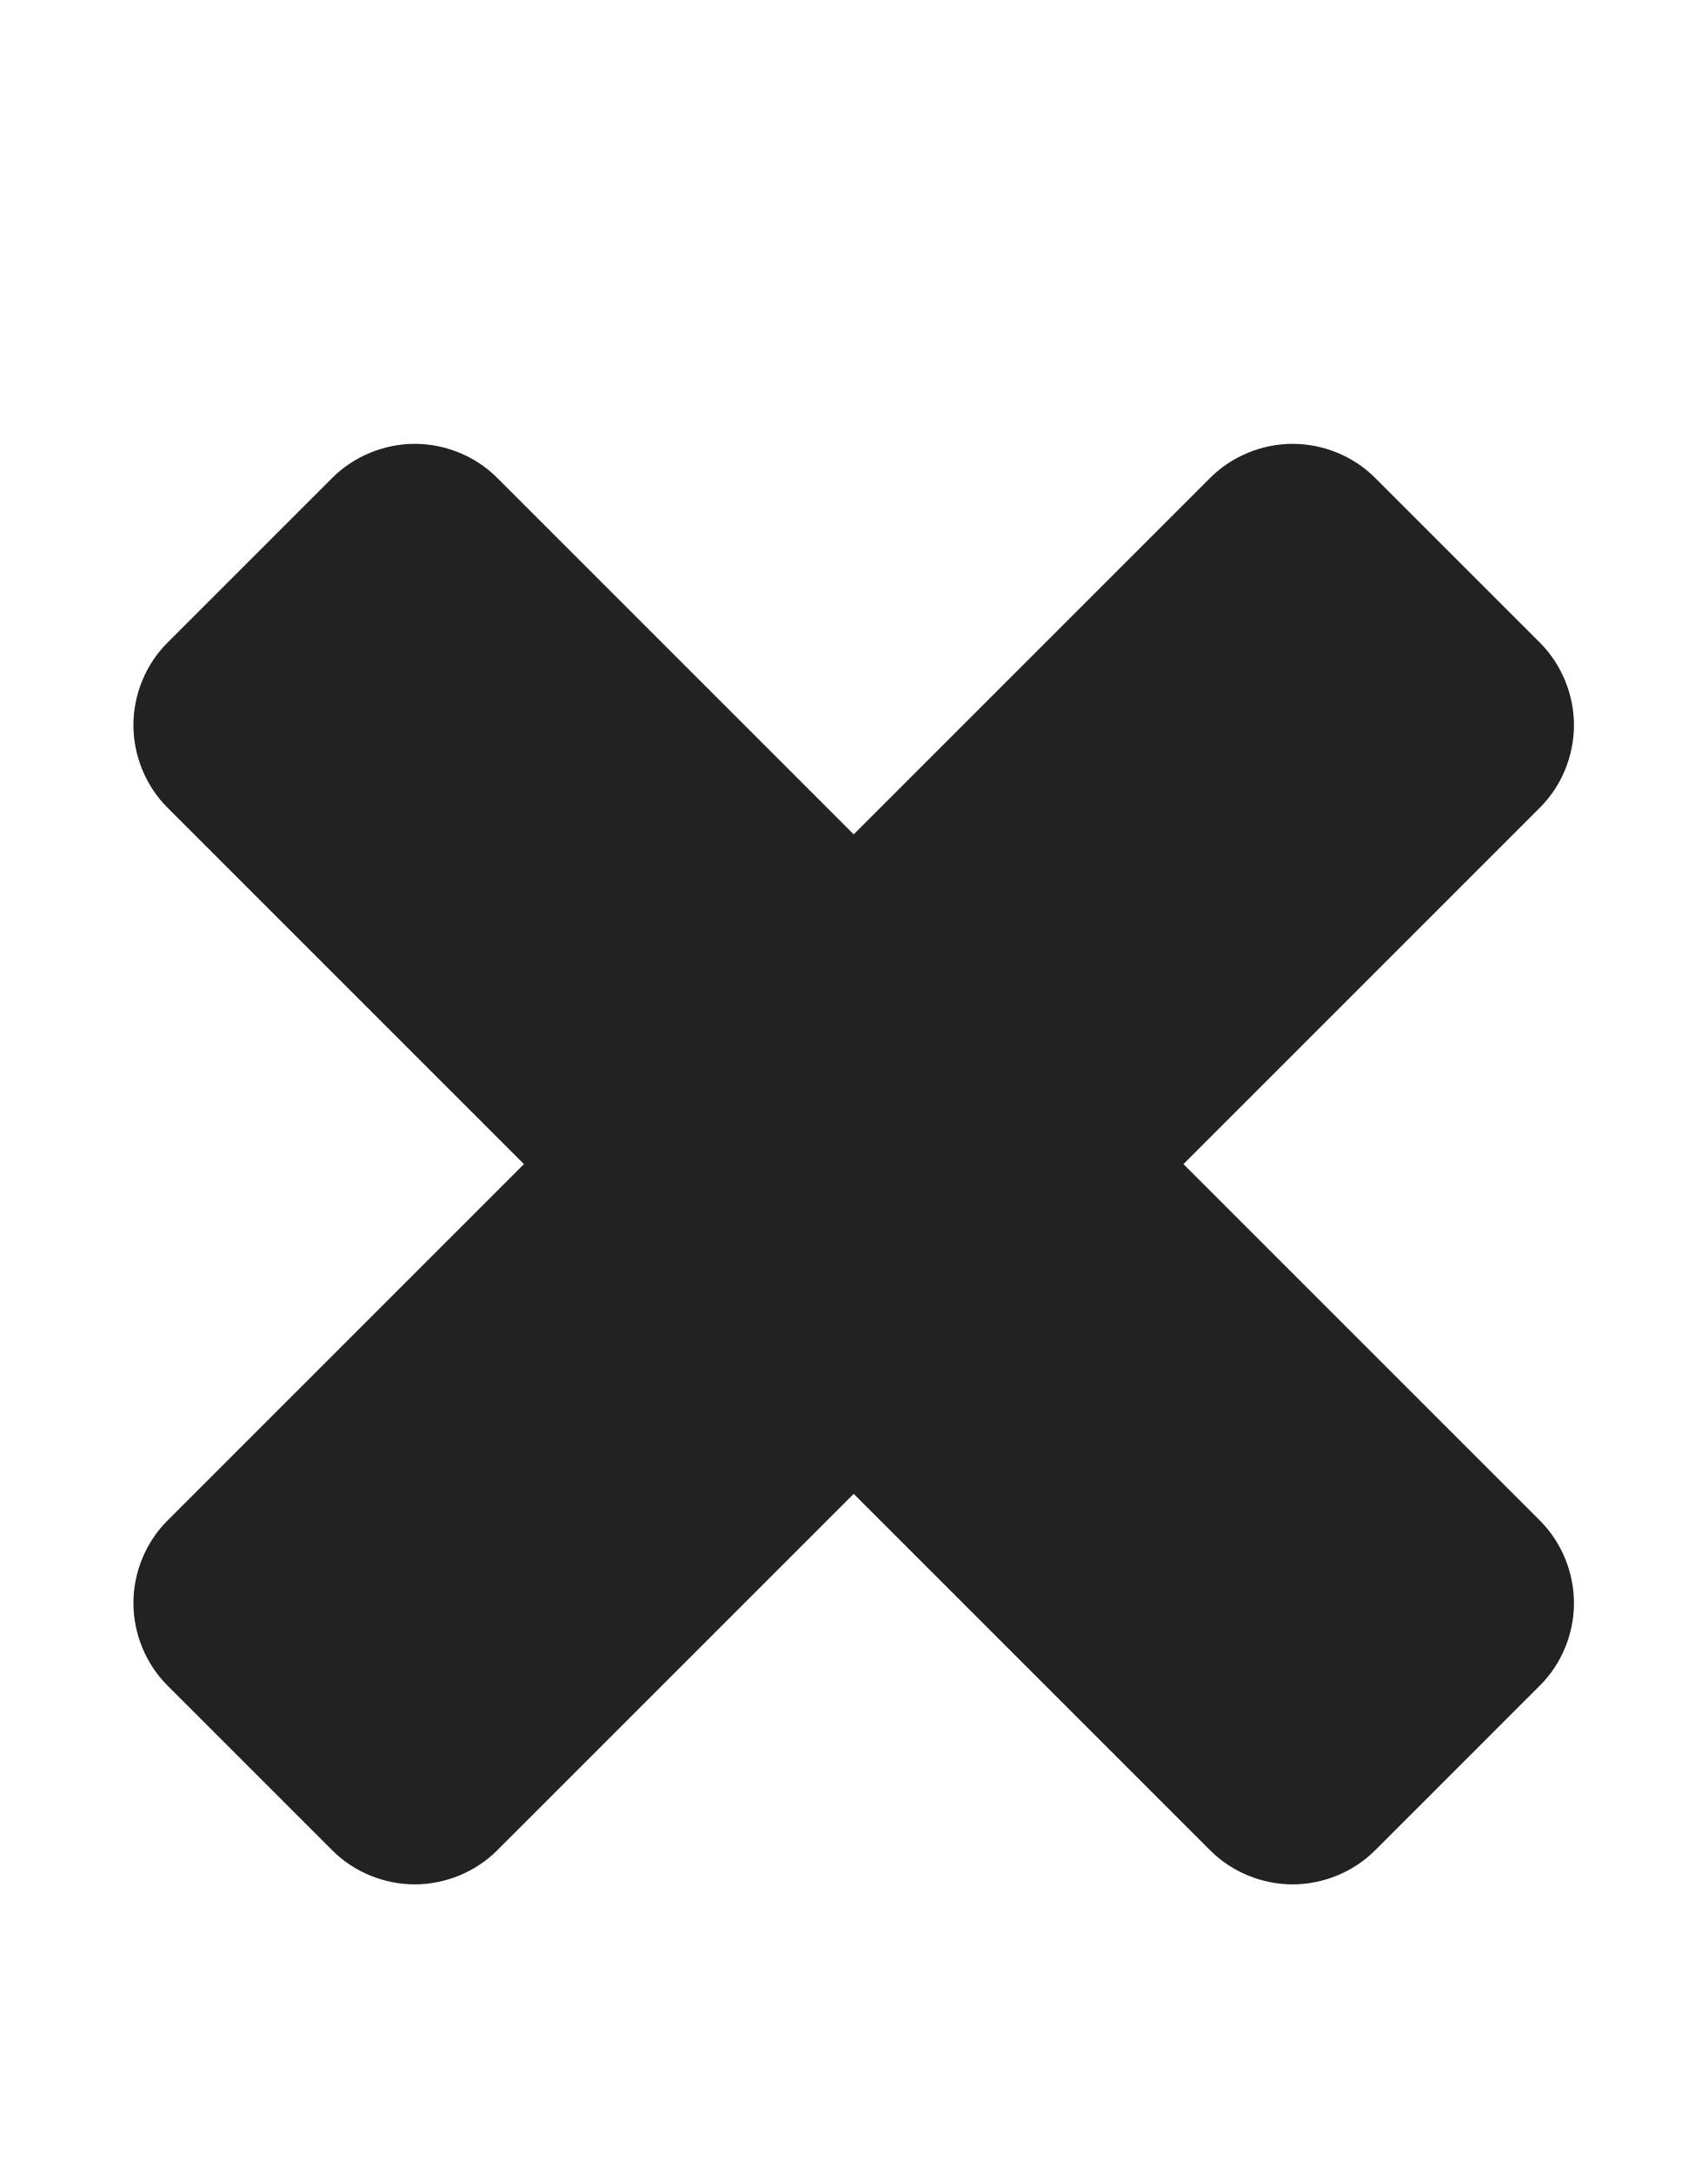
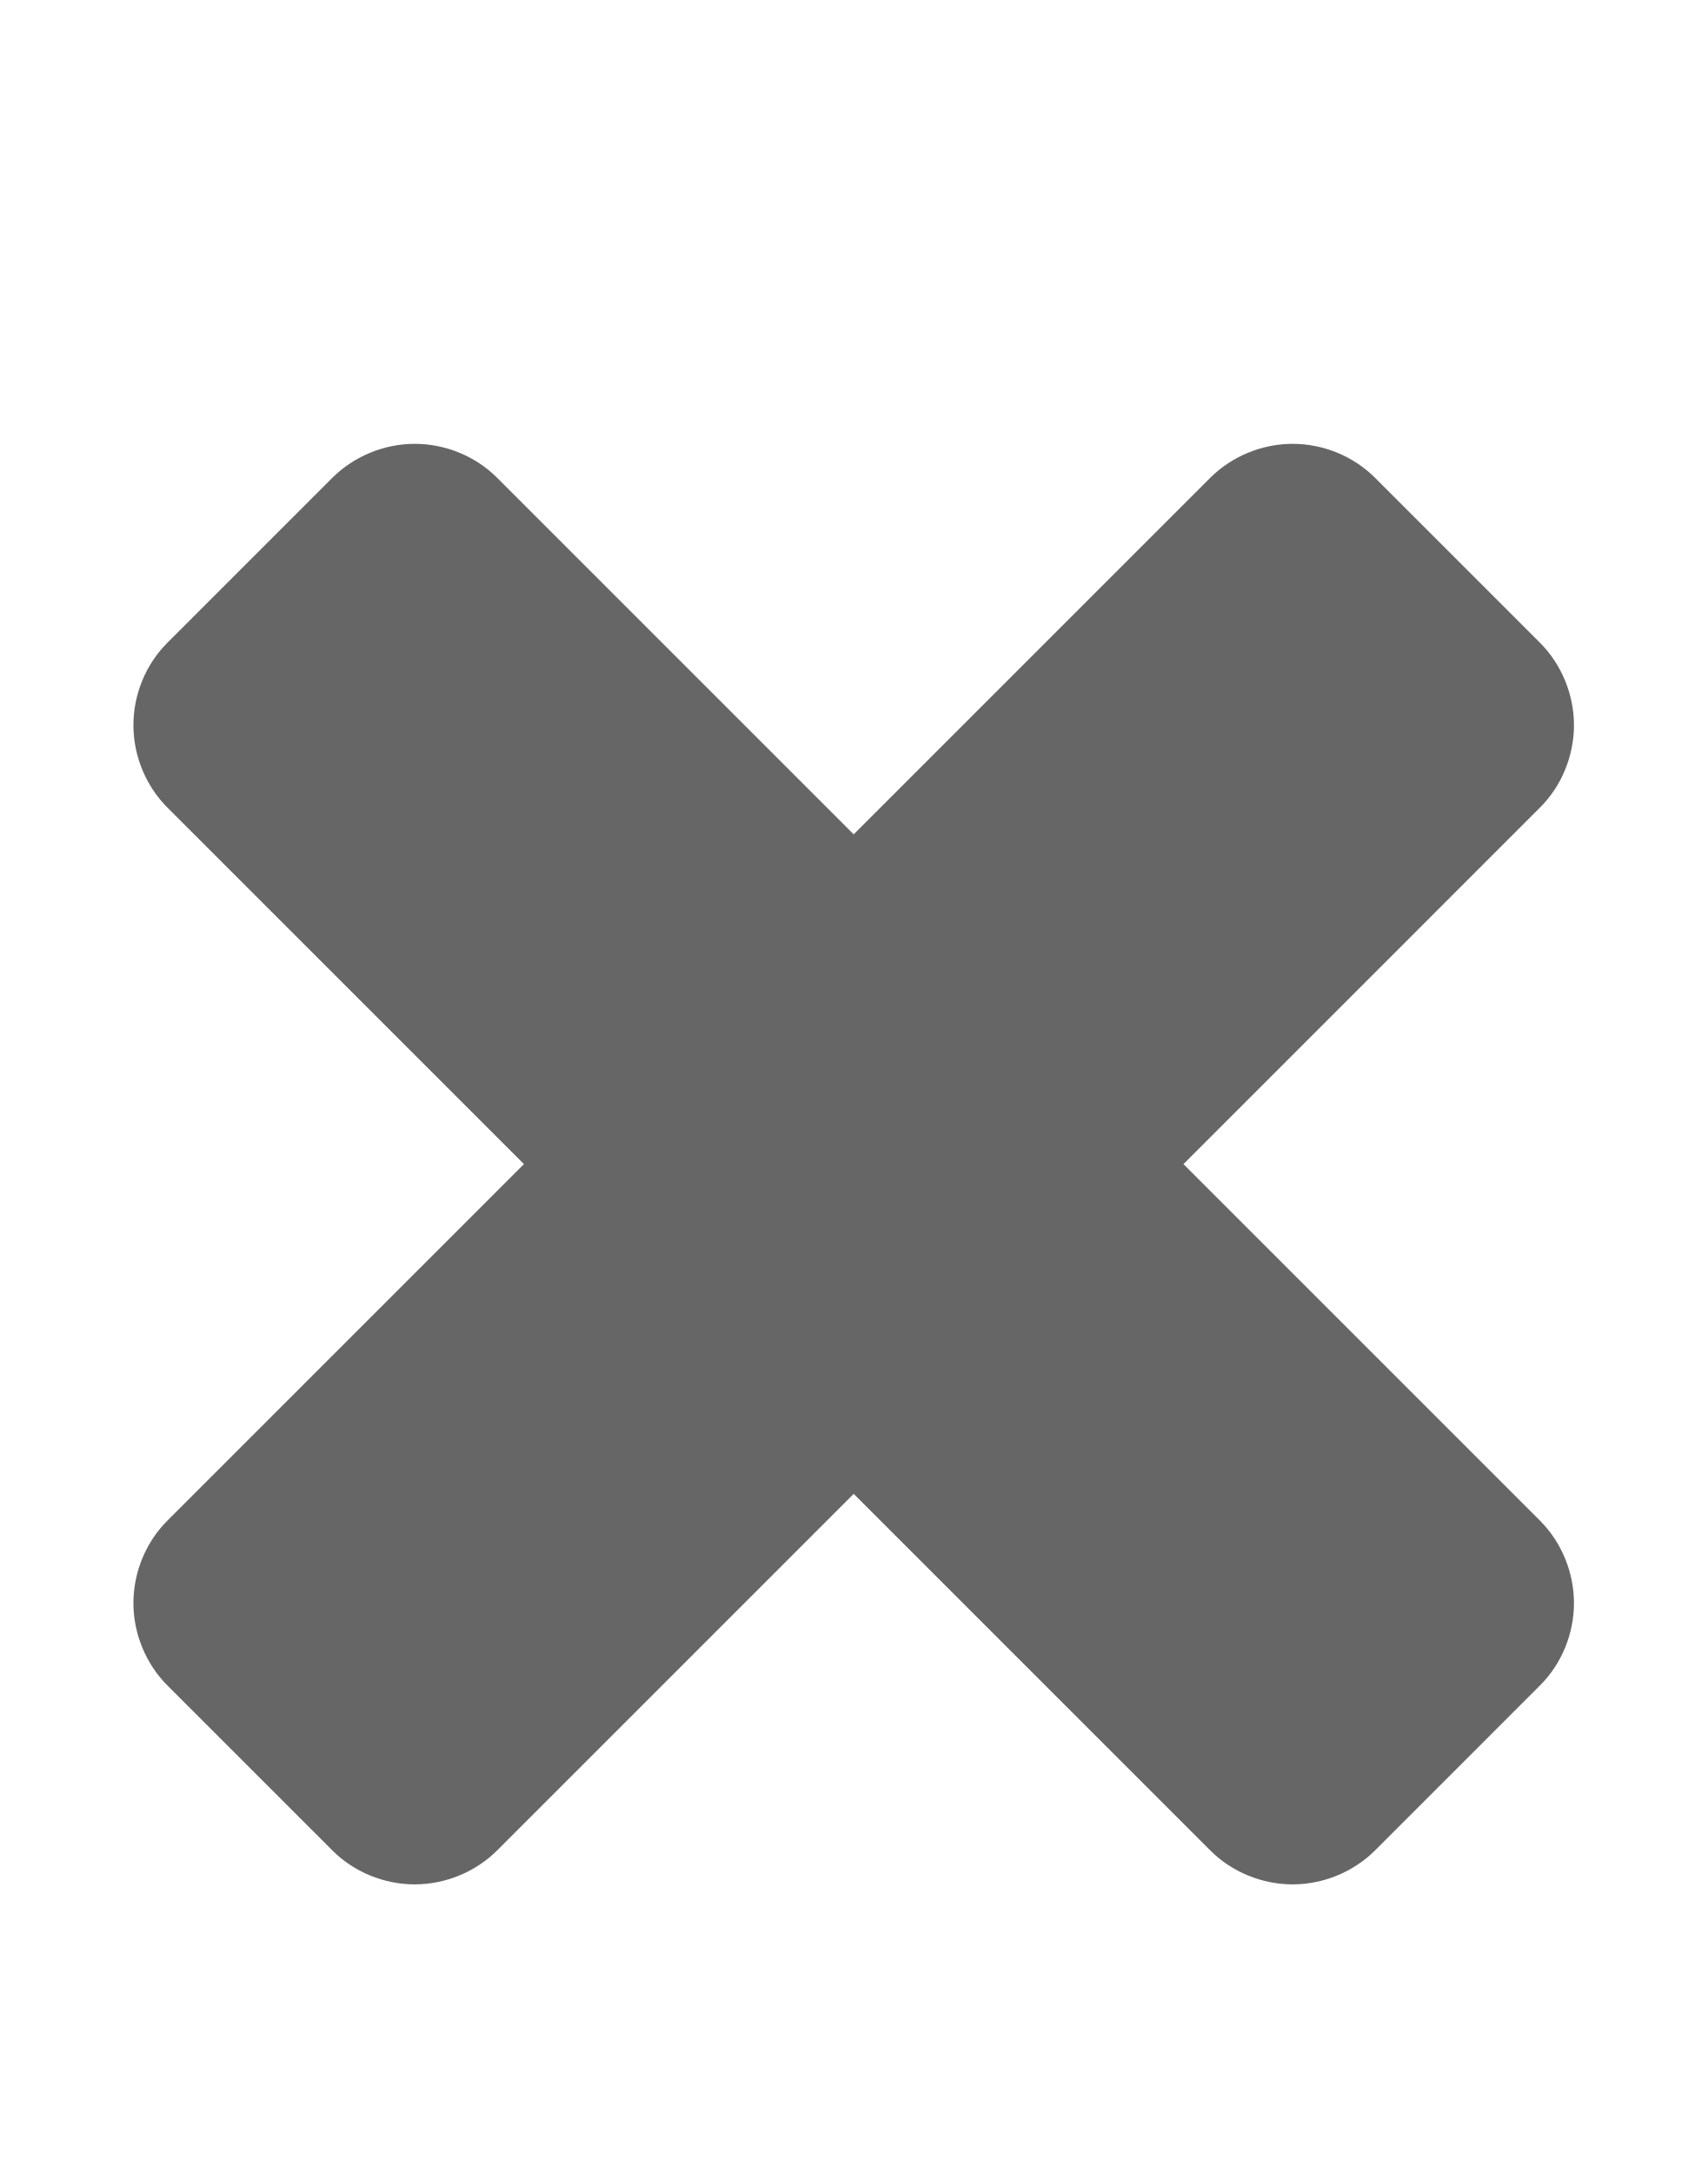
<svg xmlns="http://www.w3.org/2000/svg" version="1.1" width="22" height="28" viewBox="0 0 22 28">
-   <path fill="#222" d="M20.281 20.656c0 0.391-0.156 0.781-0.438 1.062l-2.125 2.125c-0.281 0.281-0.672 0.438-1.062 0.438s-0.781-0.156-1.062-0.438l-4.594-4.594-4.594 4.594c-0.281 0.281-0.672 0.438-1.062 0.438s-0.781-0.156-1.062-0.438l-2.125-2.125c-0.281-0.281-0.438-0.672-0.438-1.062s0.156-0.781 0.438-1.062l4.594-4.594-4.594-4.594c-0.281-0.281-0.438-0.672-0.438-1.062s0.156-0.781 0.438-1.062l2.125-2.125c0.281-0.281 0.672-0.438 1.062-0.438s0.781 0.156 1.062 0.438l4.594 4.594 4.594-4.594c0.281-0.281 0.672-0.438 1.062-0.438s0.781 0.156 1.062 0.438l2.125 2.125c0.281 0.281 0.438 0.672 0.438 1.062s-0.156 0.781-0.438 1.062l-4.594 4.594 4.594 4.594c0.281 0.281 0.438 0.672 0.438 1.062z" />
+   <path fill="#666" d="M20.281 20.656c0 0.391-0.156 0.781-0.438 1.062l-2.125 2.125c-0.281 0.281-0.672 0.438-1.062 0.438s-0.781-0.156-1.062-0.438l-4.594-4.594-4.594 4.594c-0.281 0.281-0.672 0.438-1.062 0.438s-0.781-0.156-1.062-0.438l-2.125-2.125c-0.281-0.281-0.438-0.672-0.438-1.062s0.156-0.781 0.438-1.062l4.594-4.594-4.594-4.594c-0.281-0.281-0.438-0.672-0.438-1.062s0.156-0.781 0.438-1.062l2.125-2.125c0.281-0.281 0.672-0.438 1.062-0.438s0.781 0.156 1.062 0.438l4.594 4.594 4.594-4.594c0.281-0.281 0.672-0.438 1.062-0.438s0.781 0.156 1.062 0.438l2.125 2.125c0.281 0.281 0.438 0.672 0.438 1.062s-0.156 0.781-0.438 1.062l-4.594 4.594 4.594 4.594c0.281 0.281 0.438 0.672 0.438 1.062z" />
</svg>
